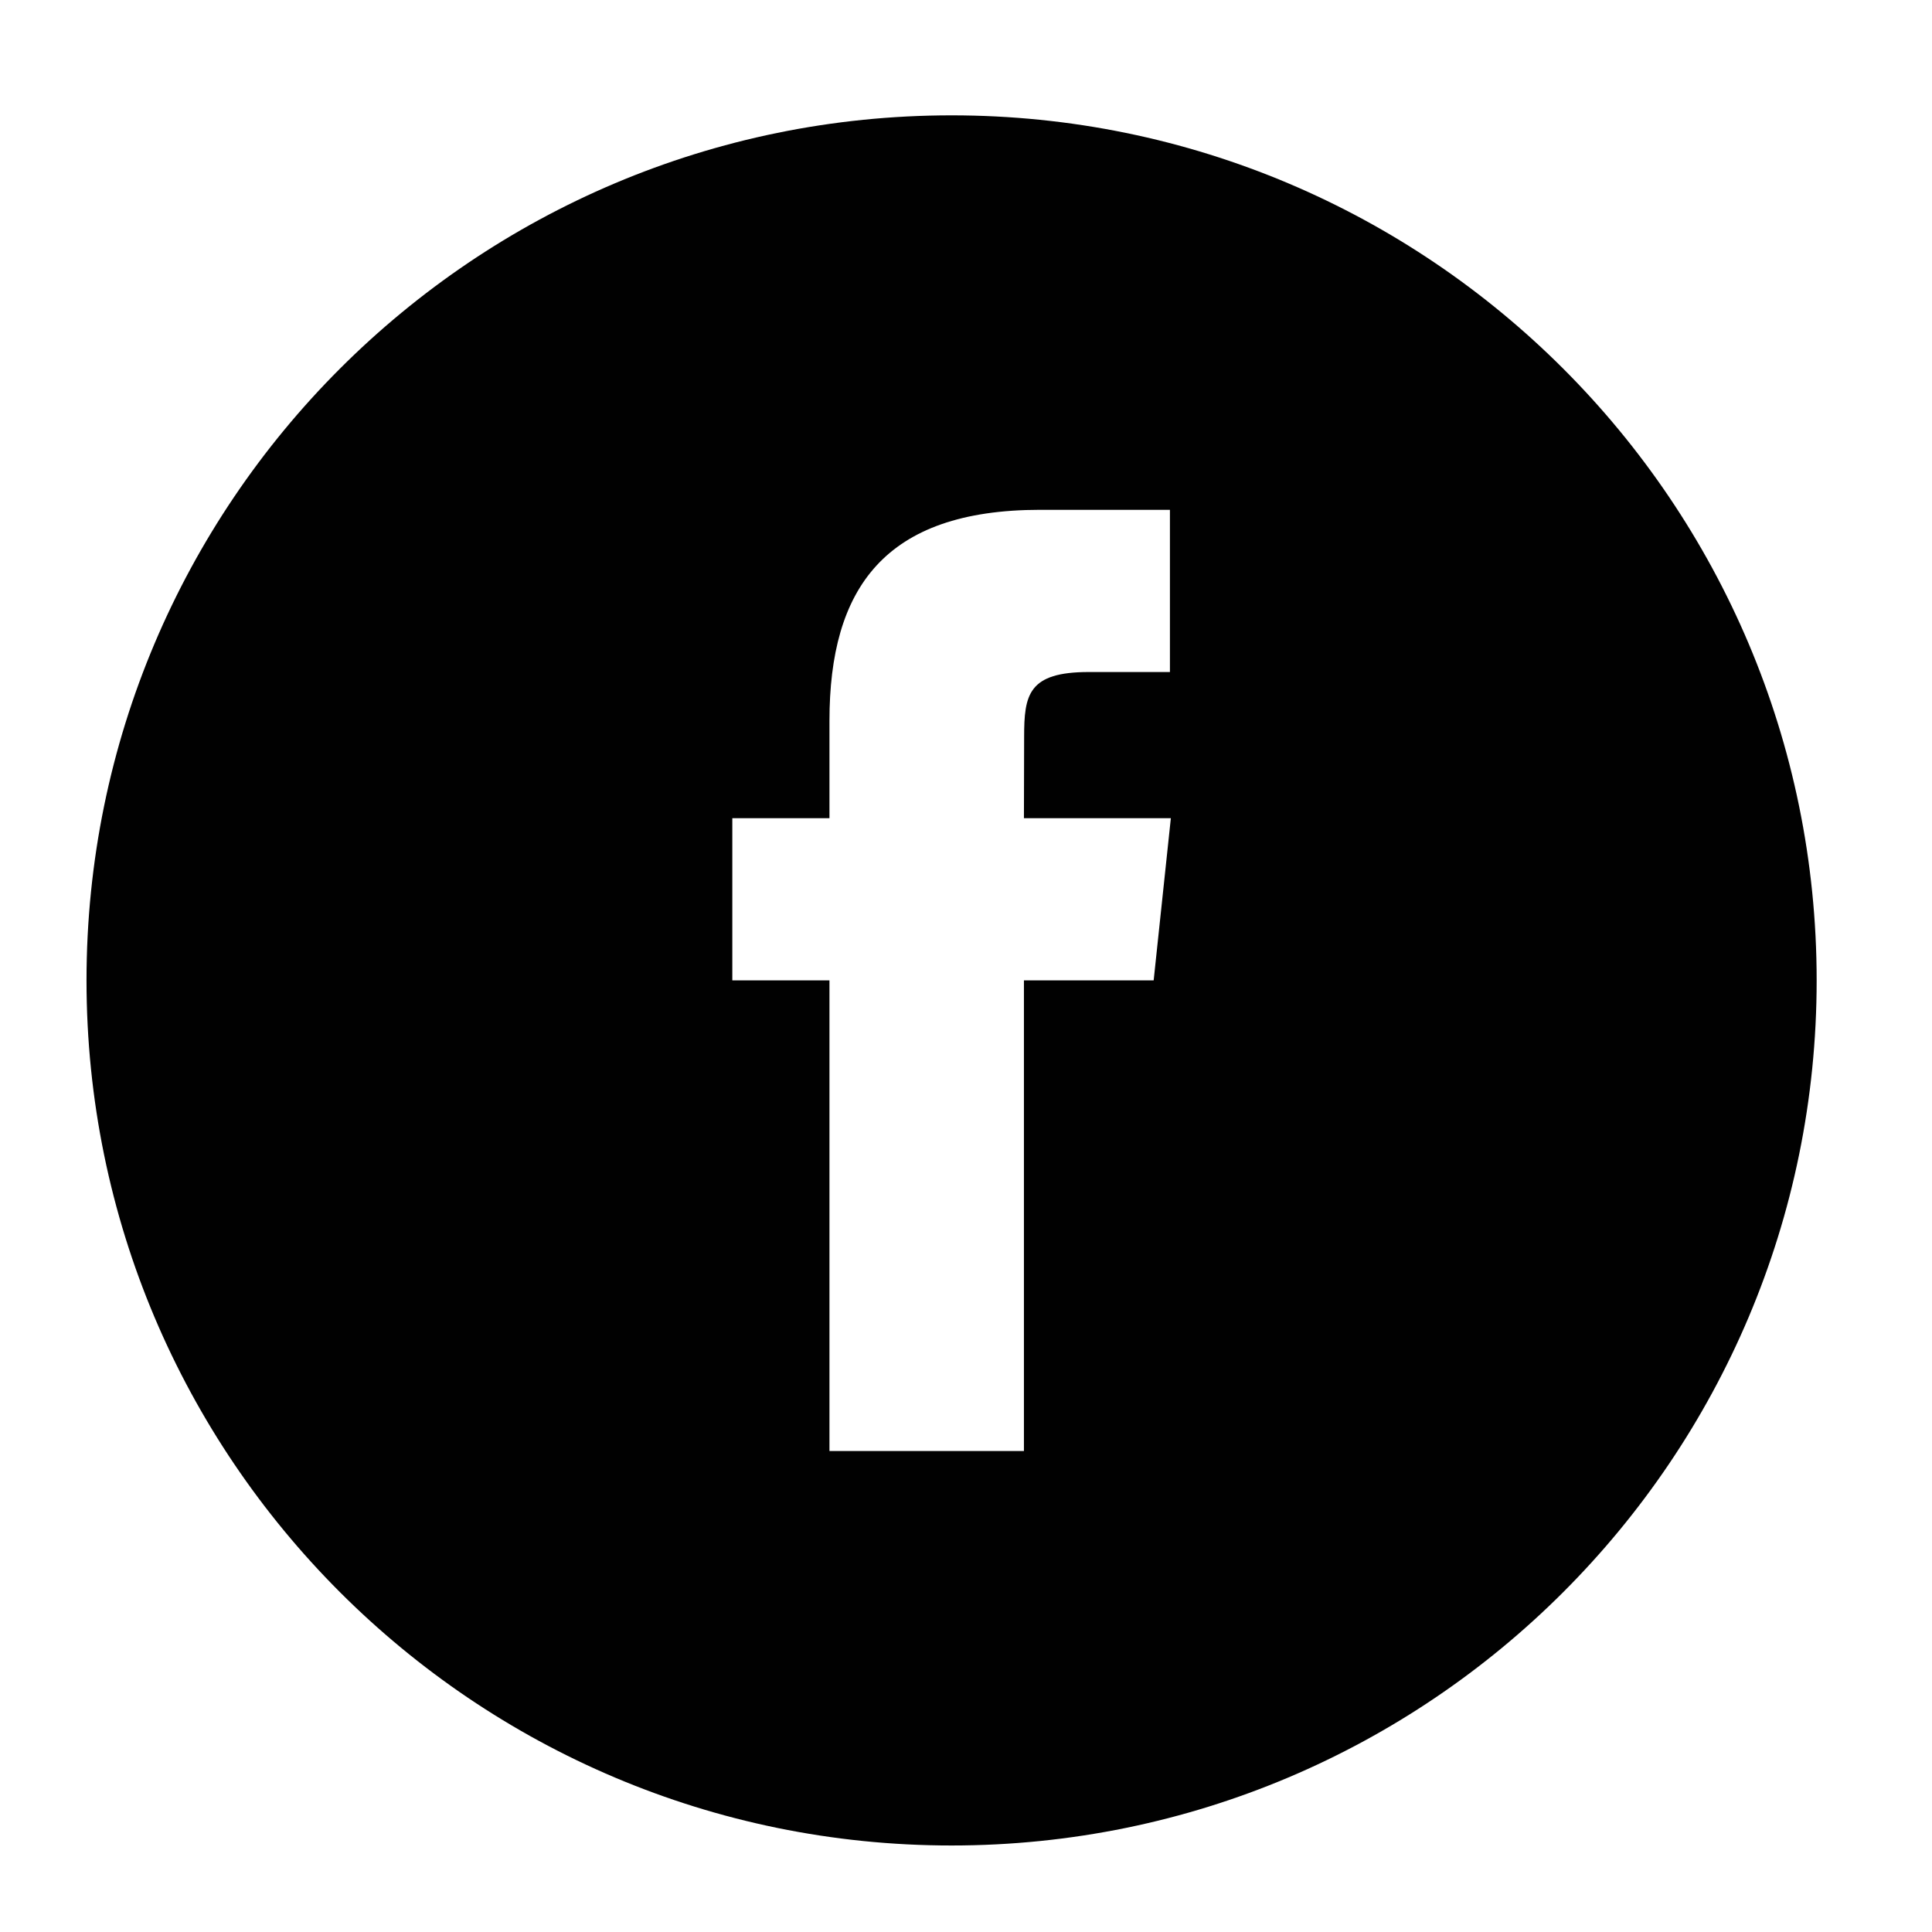
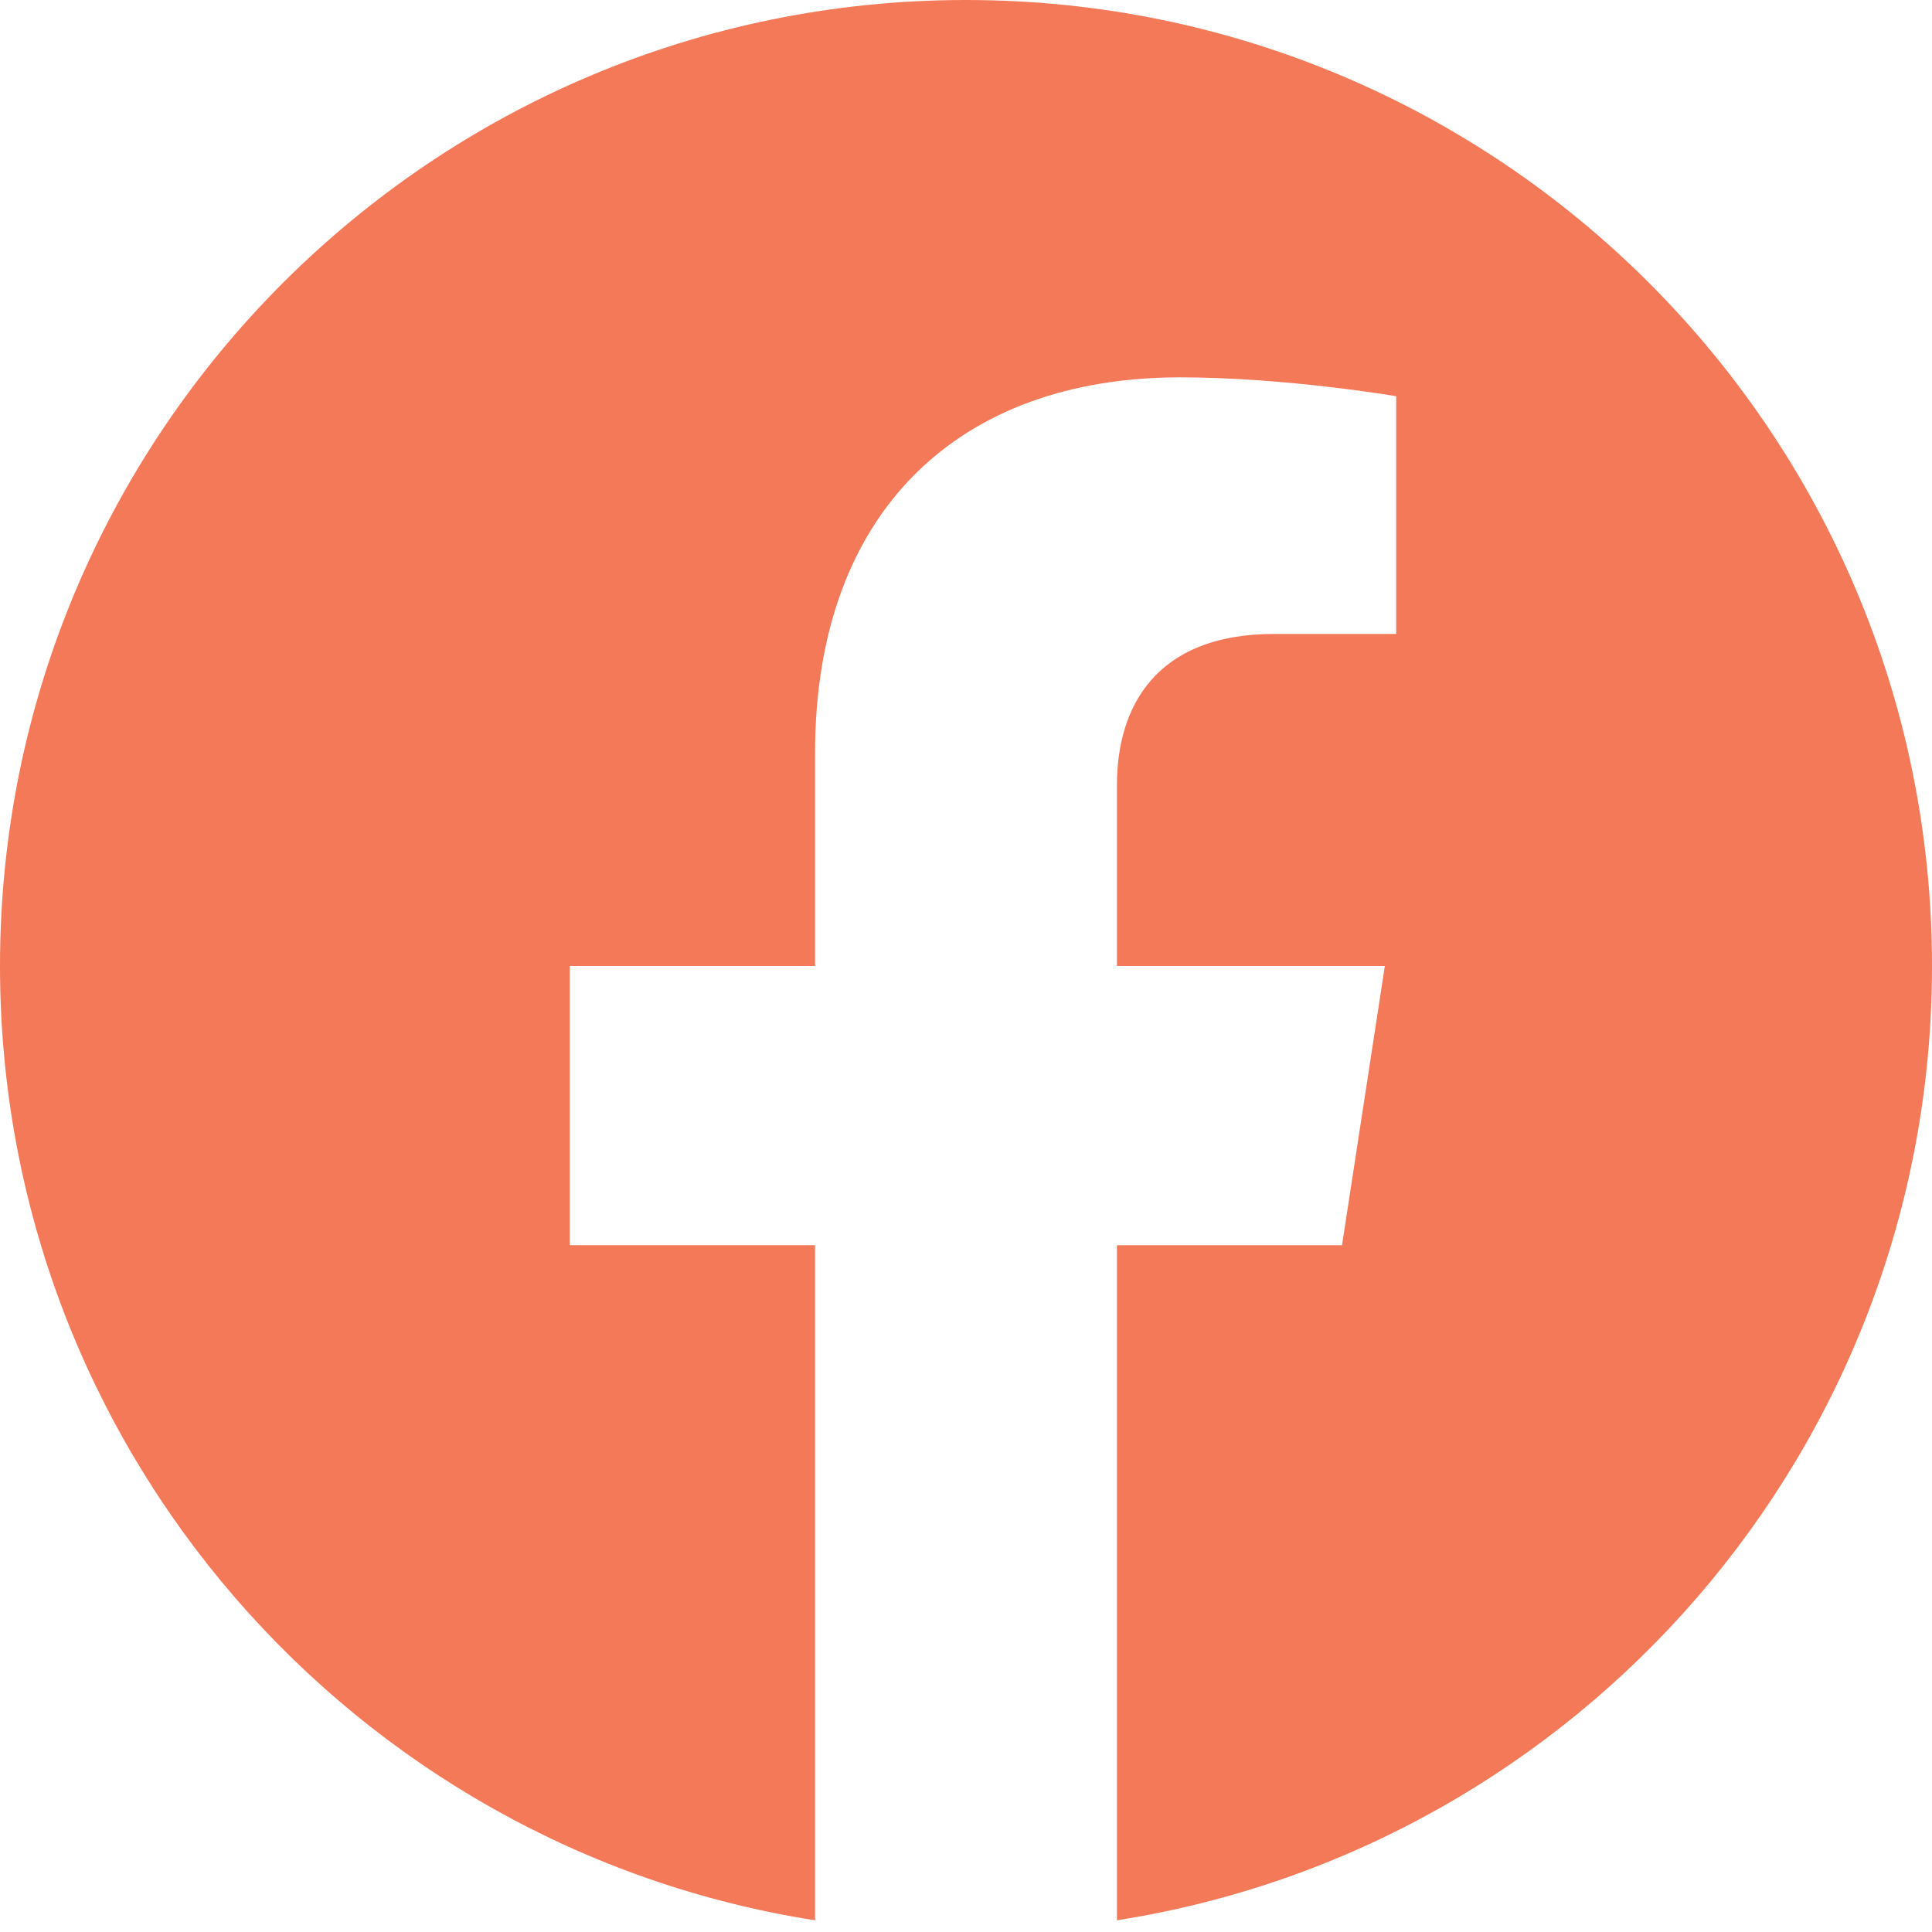
- <svg xmlns="http://www.w3.org/2000/svg" height="67px" id="Layer_1" style="enable-background:new 0 0 67 67;" version="1.1" viewBox="0 0 67 67" width="67px" xml:space="preserve">
-   <path d="M28.765,50.32h6.744V33.998h4.499l0.596-5.624h-5.095  l0.007-2.816c0-1.466,0.14-2.253,2.244-2.253h2.812V17.68h-4.5c-5.405,0-7.307,2.729-7.307,7.317v3.377h-3.369v5.625h3.369V50.32z   M33,64C16.432,64,3,50.568,3,34C3,17.431,16.432,4,33,4s30,13.431,30,30C63,50.568,49.568,64,33,64z" style="fill-rule:evenodd;clip-rule:evenodd;fill:#010101;" />
+ <svg xmlns="http://www.w3.org/2000/svg" width="48" height="48" fill="none" viewBox="0 0 48 48">
+   <path fill="#F47958" d="M48 24C48 10.744 37.256 0 24 0S0 10.744 0 24c0 11.981 8.775 21.91 20.25 23.71V30.936h-6.094V24h6.094v-5.288c0-6.014 3.581-9.337 9.066-9.337 2.625 0 5.372.469 5.372.469v5.906h-3.029c-2.98 0-3.909 1.852-3.909 3.75V24h6.656l-1.064 6.938H27.75v16.771C39.225 45.91 48 35.981 48 24z" />
</svg>
